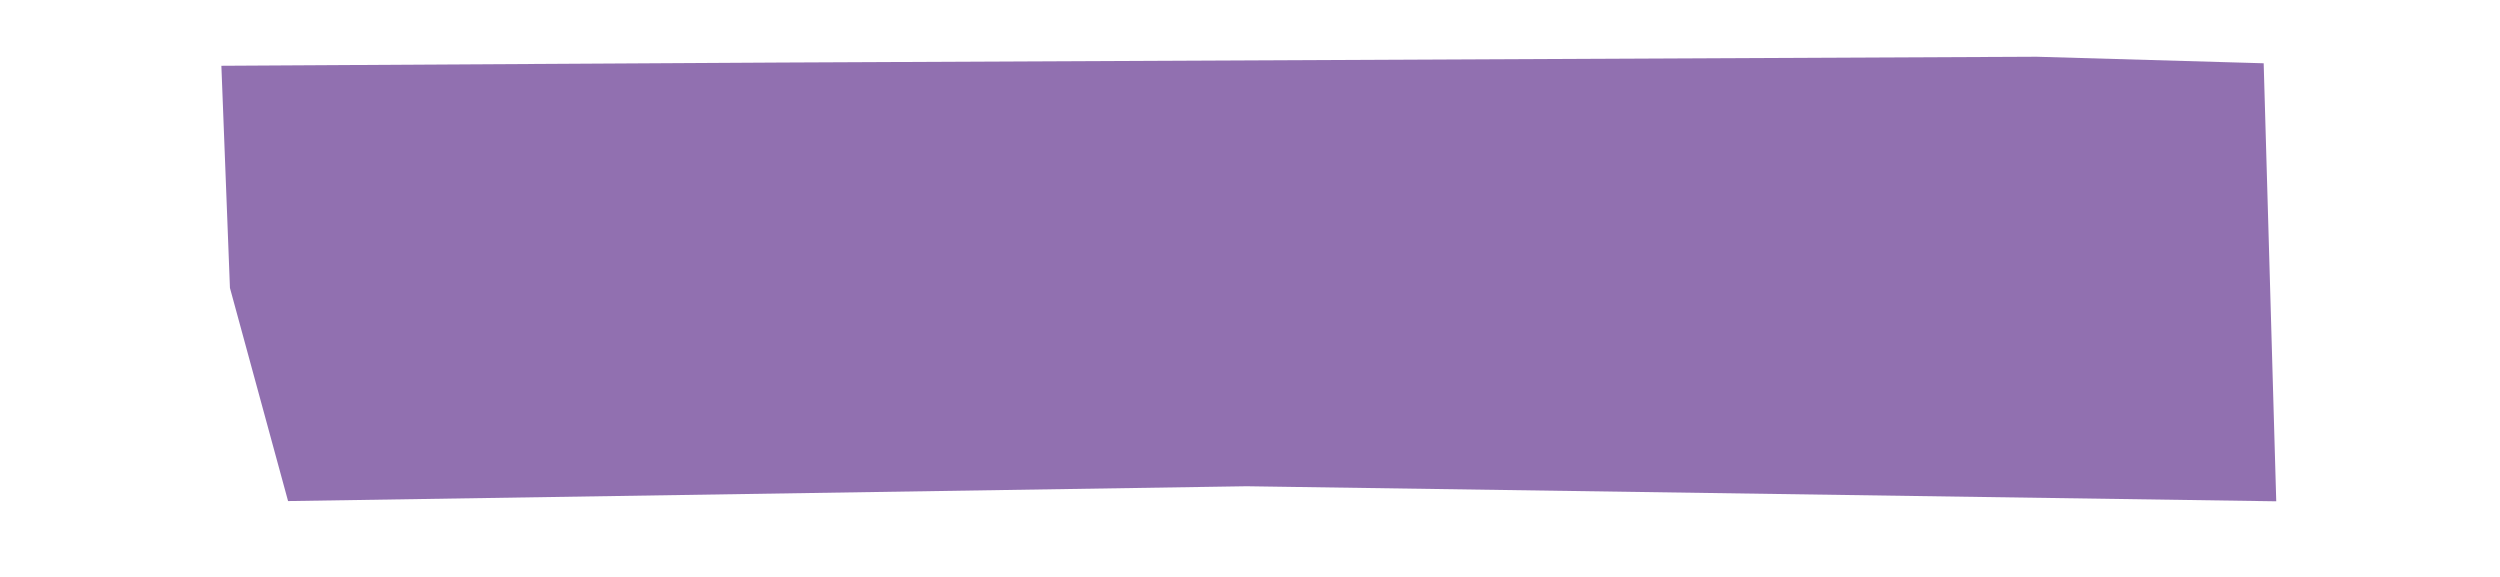
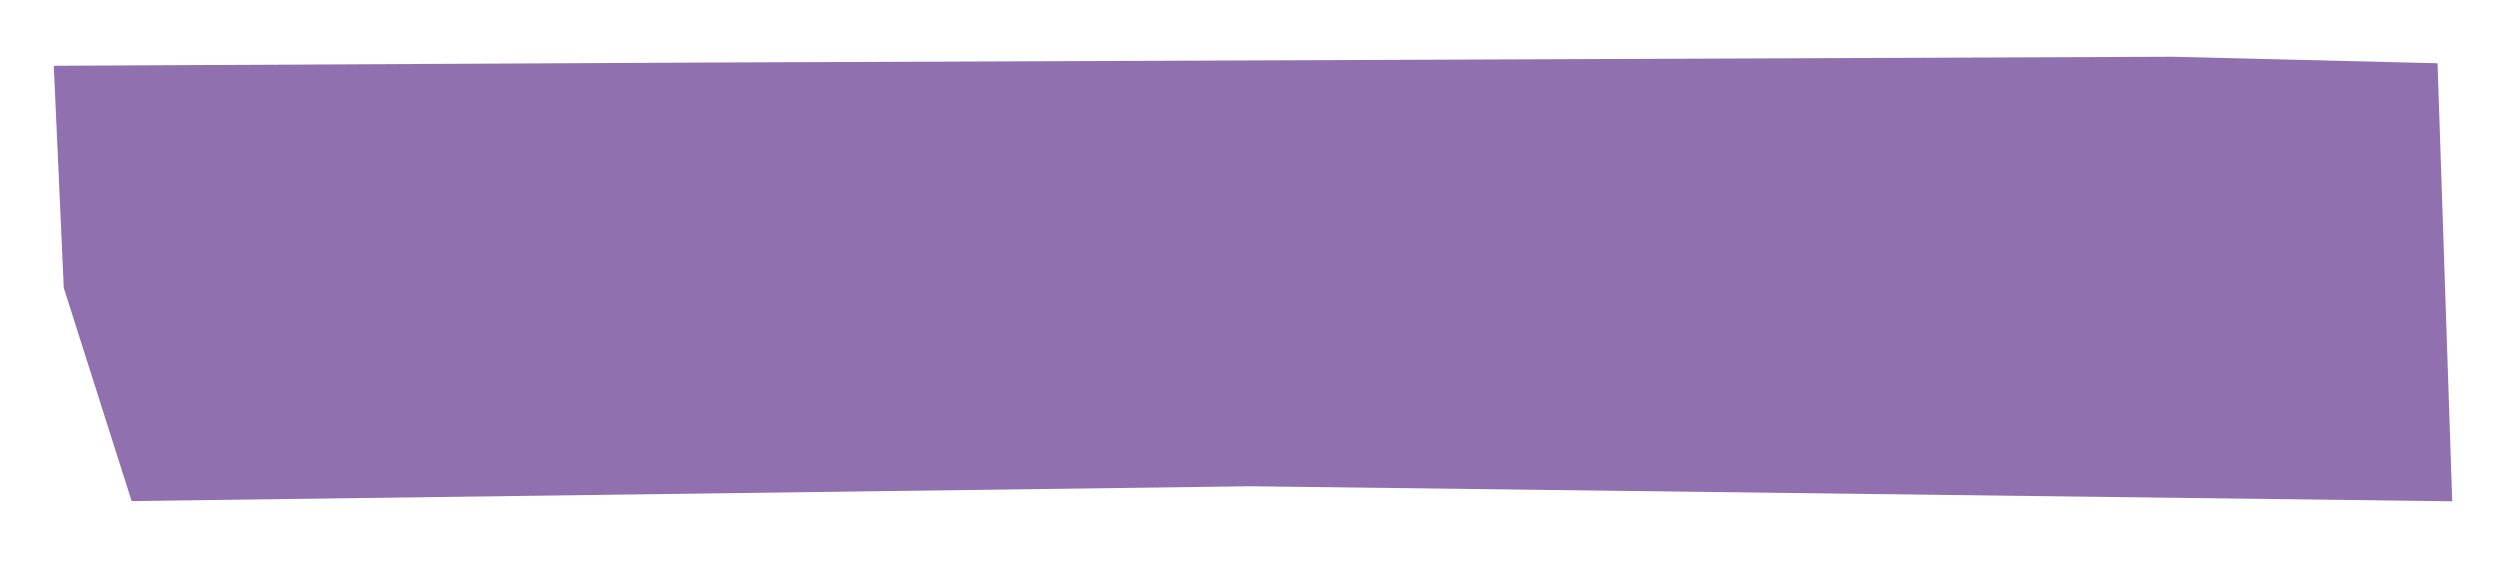
<svg xmlns="http://www.w3.org/2000/svg" viewBox="0 0 260 60">
-   <path style="paint-order: fill; stroke-opacity: 0; stroke: rgb(110, 110, 110); fill: rgb(145, 112, 176);" d="M 23.914 29.945 L 23.023 6.841 L 81.083 6.505 L 211.806 5.901 L 235.422 6.581 L 236.729 52.135 L 129.645 50.57 L 29.959 52.111 L 23.914 29.945 Z" />
+   <path style="paint-order: fill; stroke-opacity: 0; stroke: rgb(110, 110, 110); fill: rgb(145, 112, 176);" d="M 6.633 29.945 L 5.593 6.841 L 73.36 6.505 L 225.94 5.901 L 253.505 6.581 L 255.031 52.135 L 130.042 50.57 L 13.689 52.111 L 6.633 29.945 Z" />
</svg>
